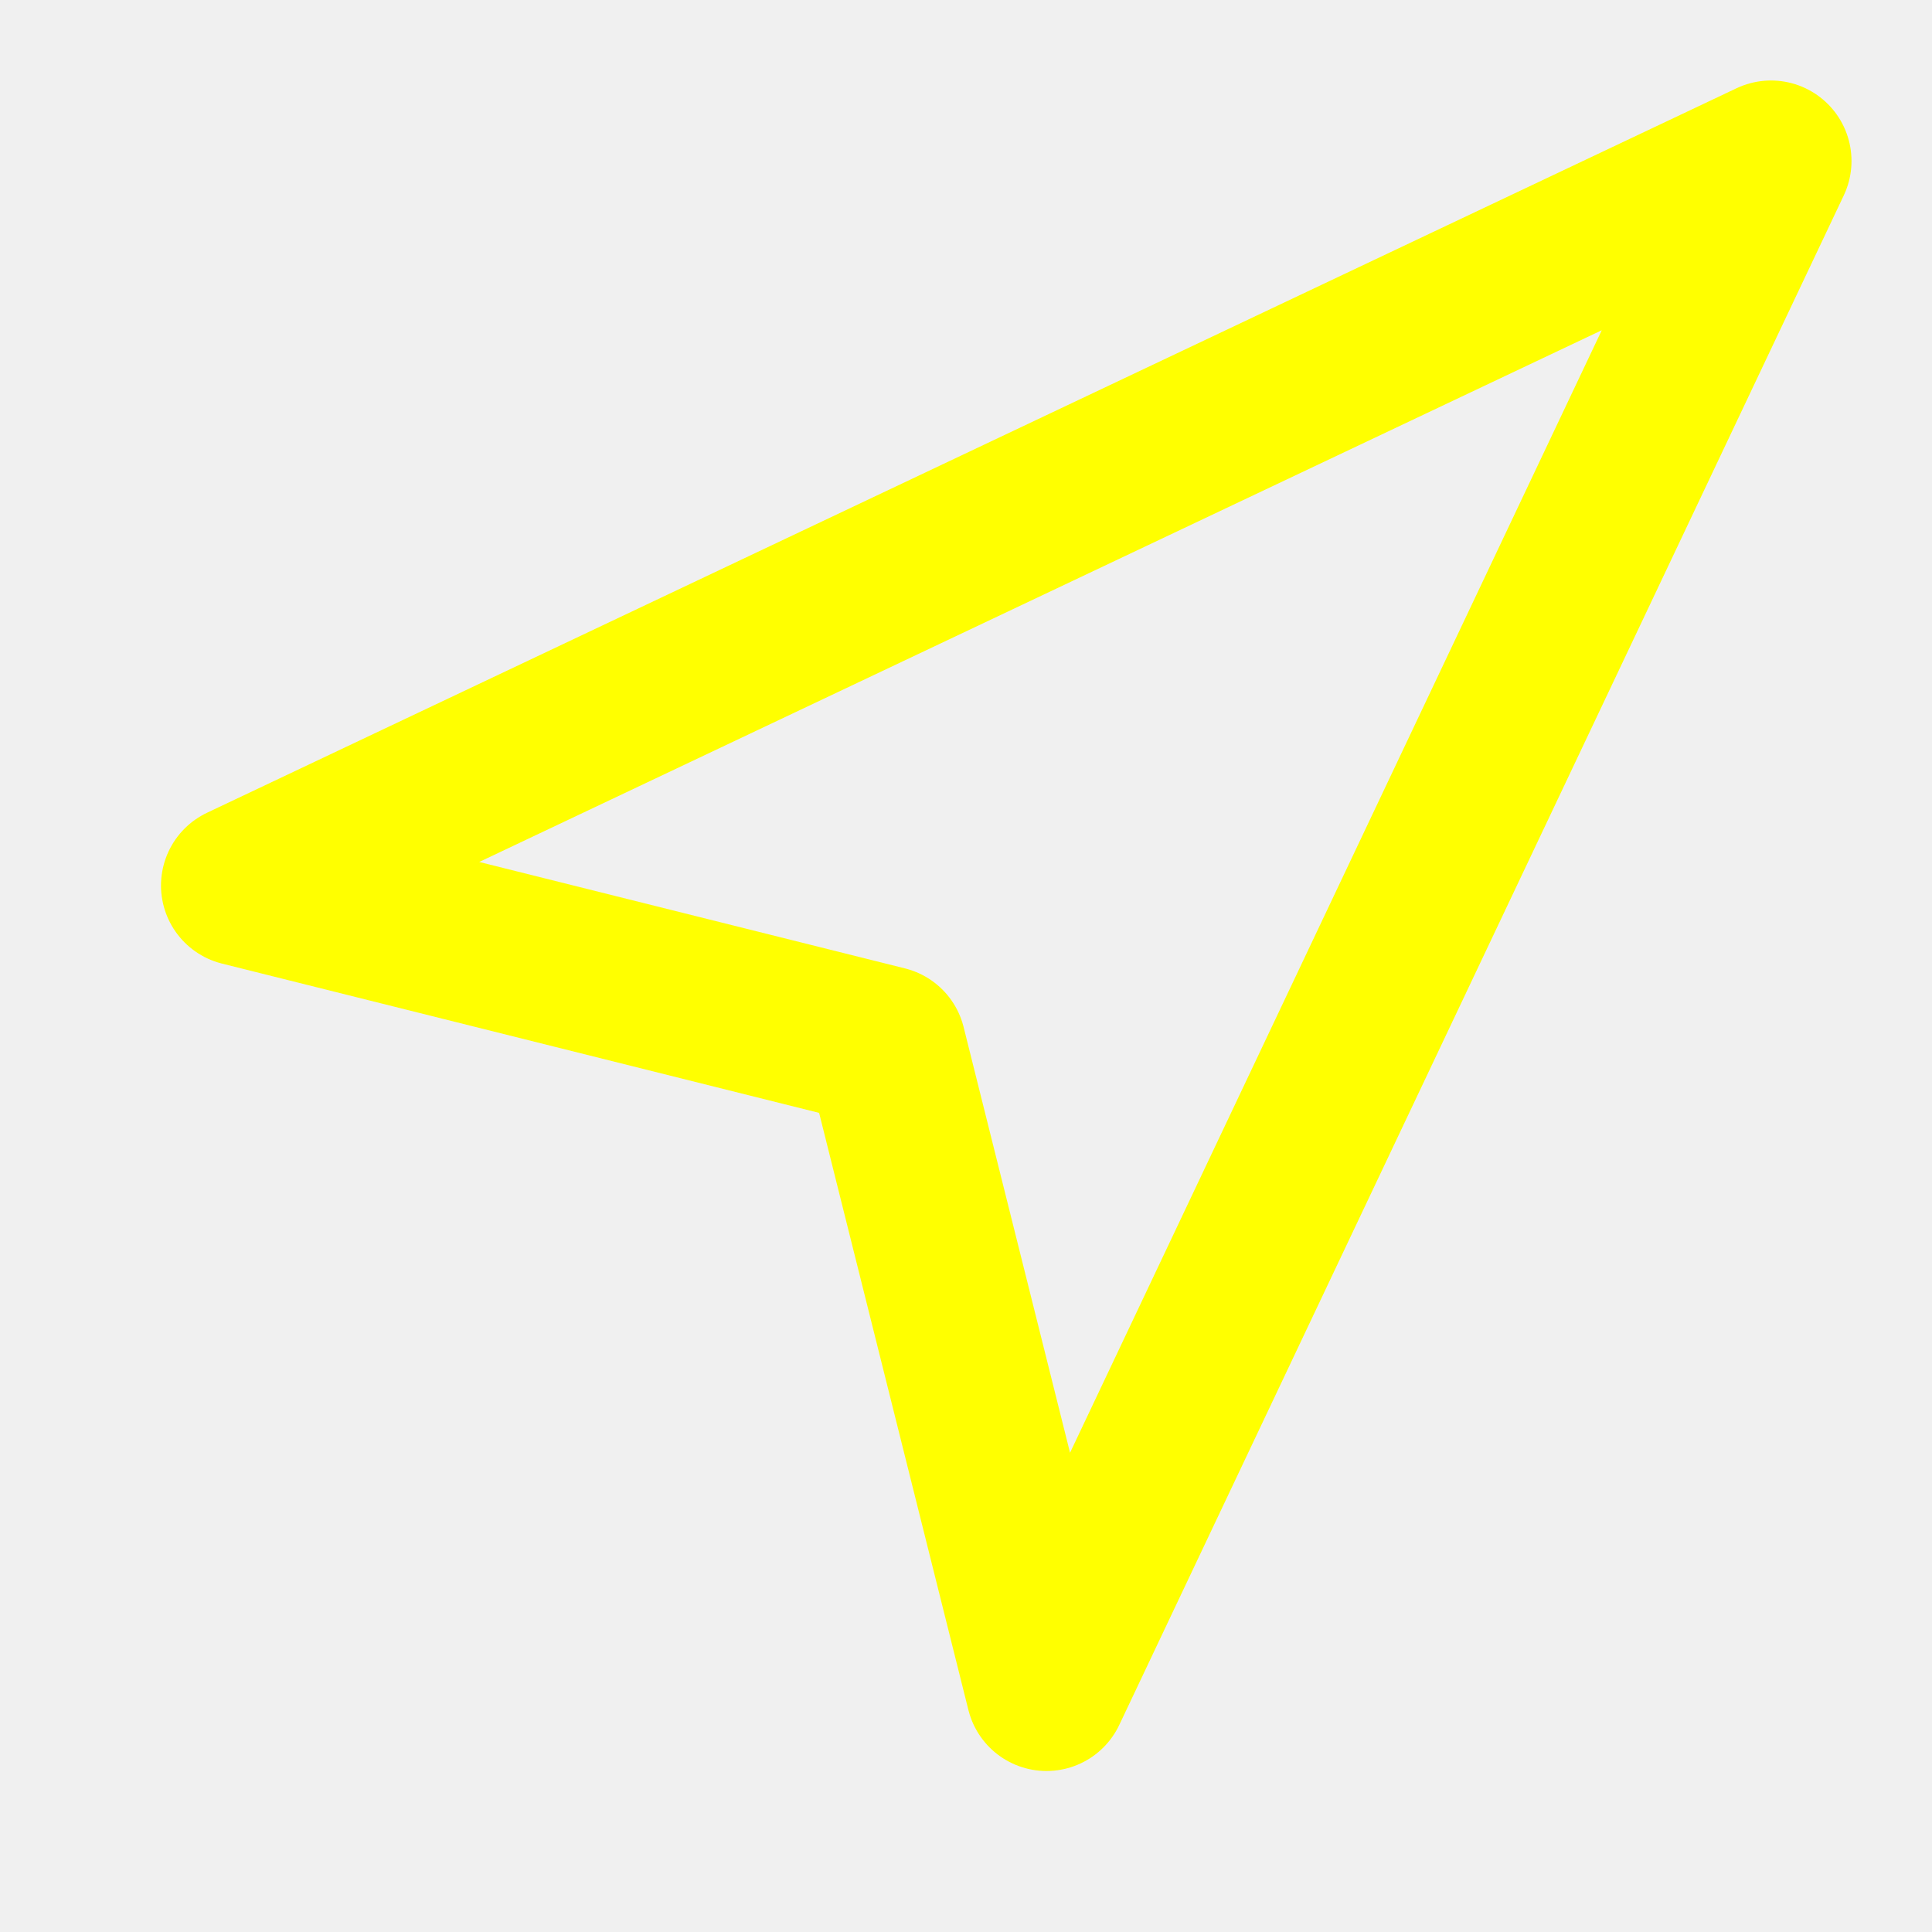
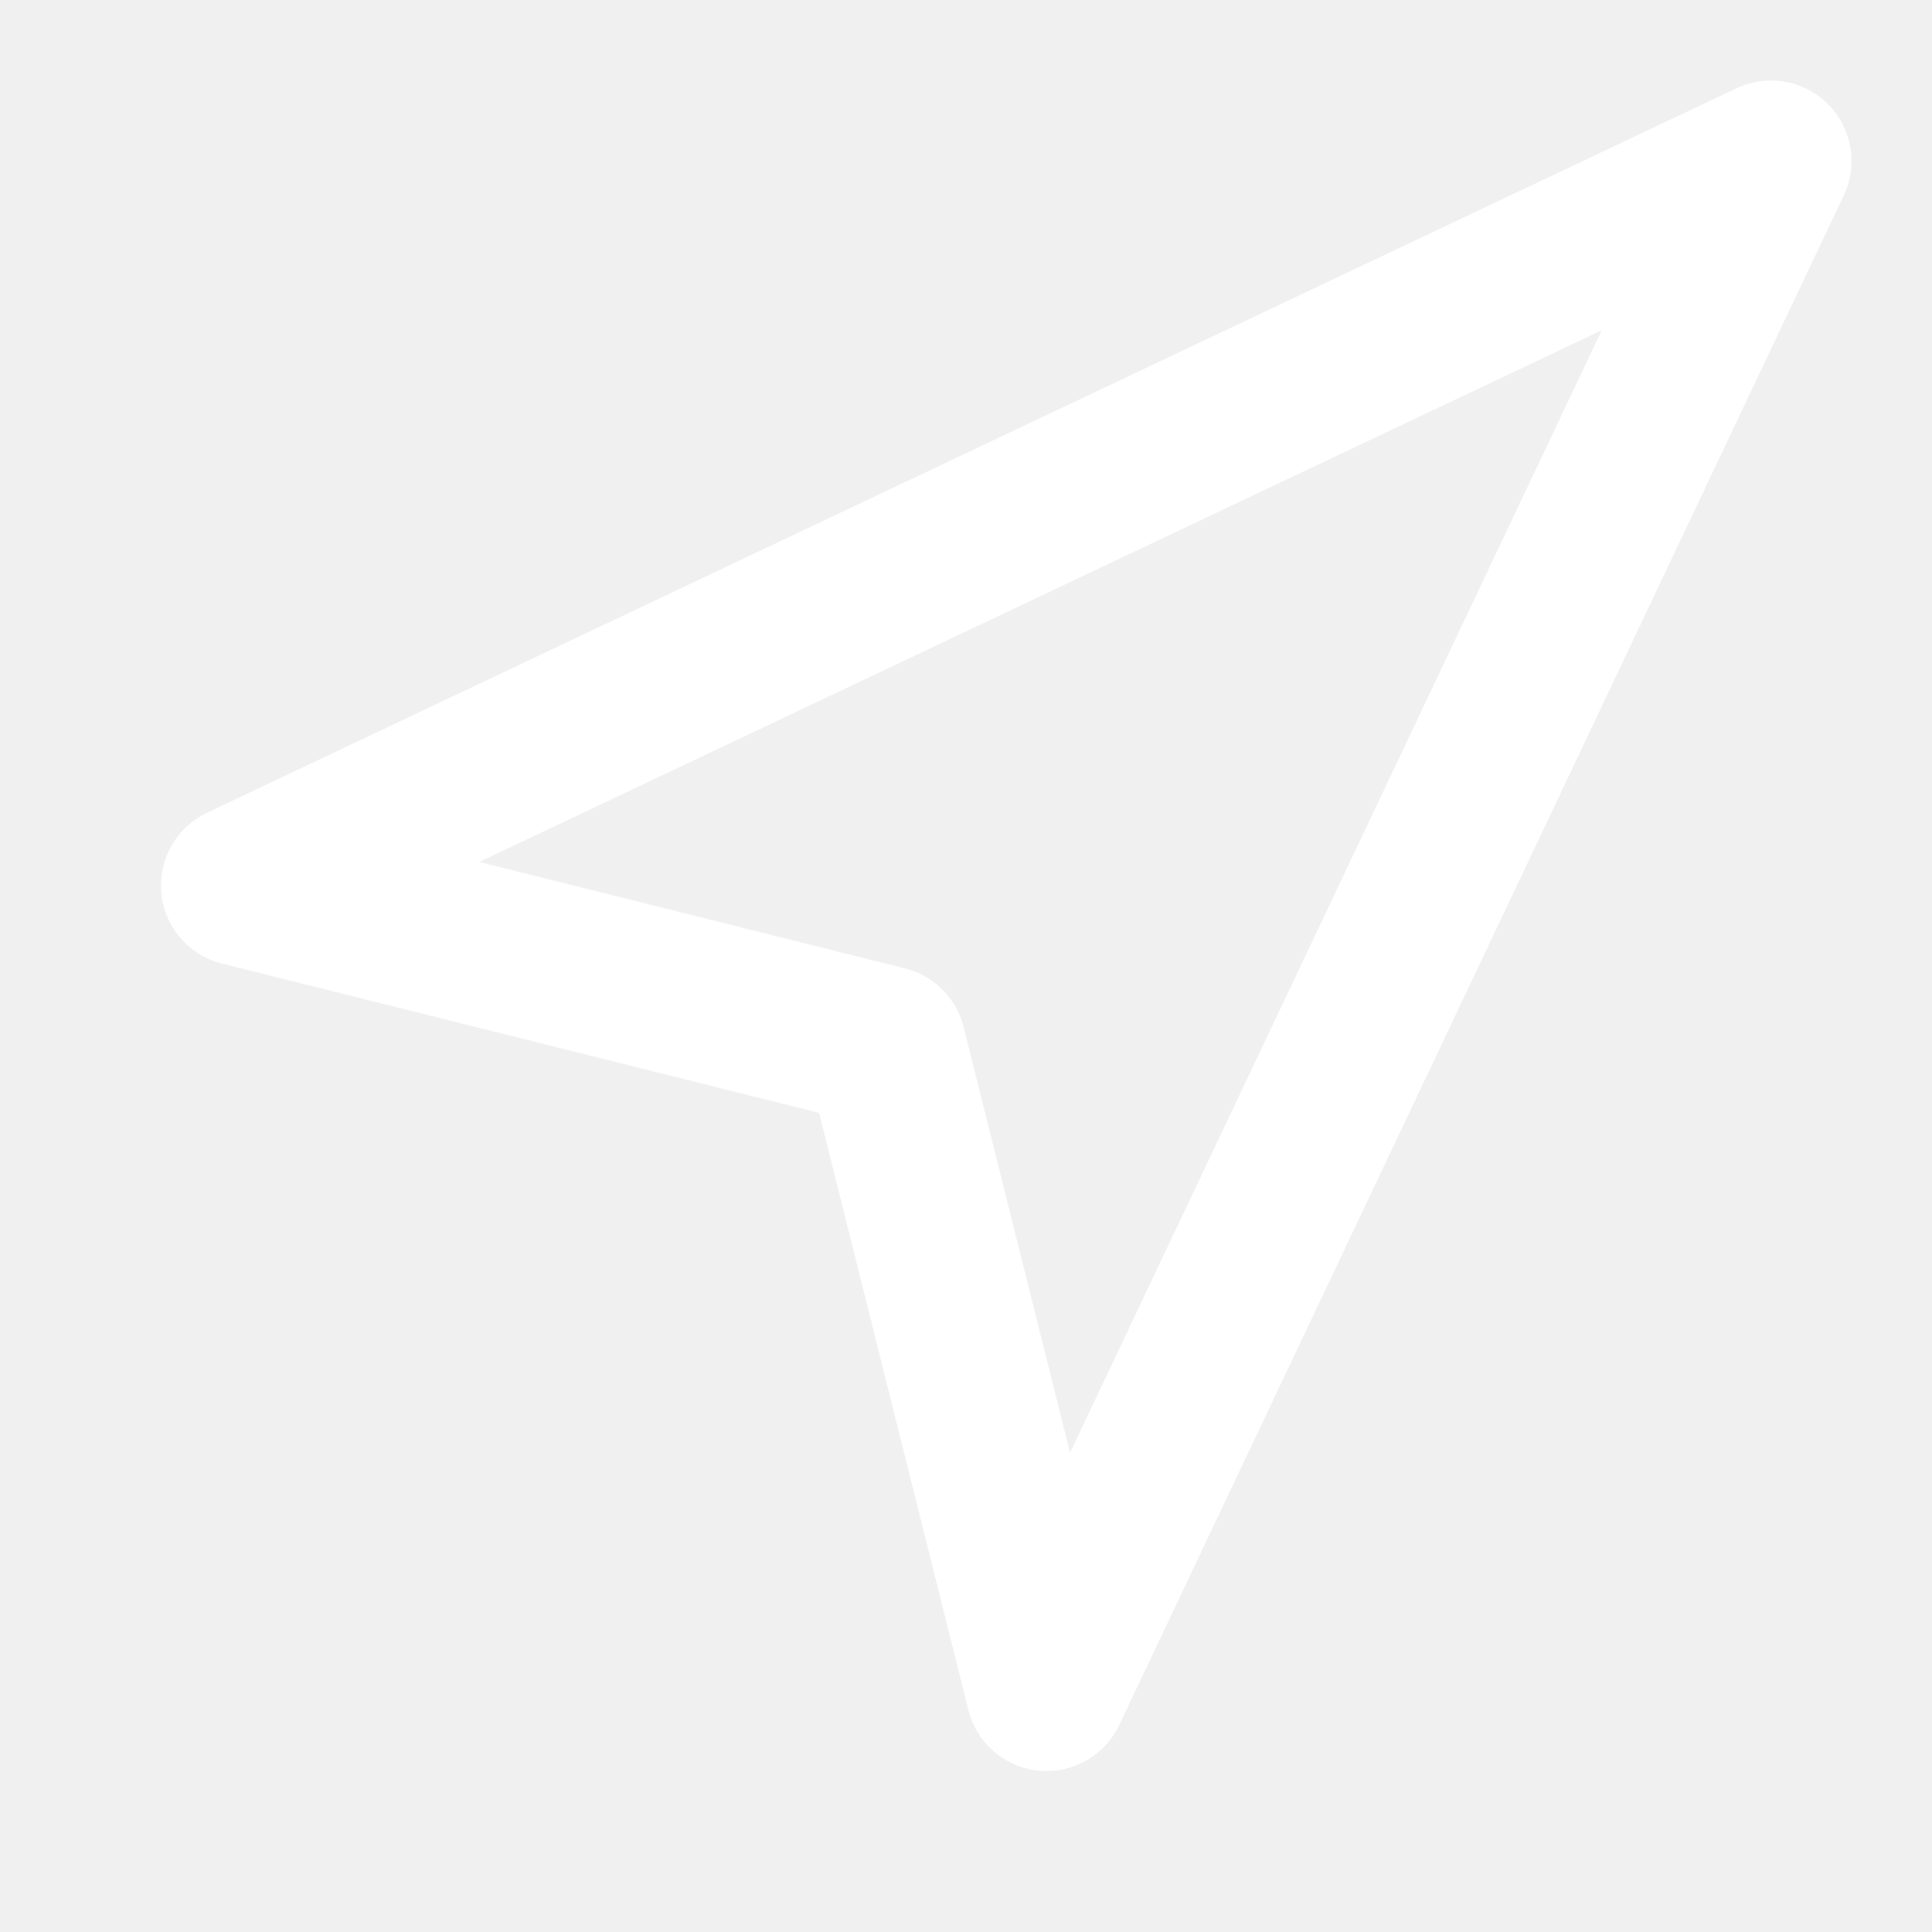
- <svg xmlns="http://www.w3.org/2000/svg" width="24" height="24" viewBox="0 0 24 24" fill="none" stroke="yellow" stroke-width="2" stroke-linecap="round" stroke-linejoin="round" class="feather feather-navigation">
+ <svg xmlns="http://www.w3.org/2000/svg" width="24" height="24" viewBox="0 0 24 24" fill="none" stroke="white" stroke-width="2" stroke-linecap="round" stroke-linejoin="round" class="feather feather-navigation">
  <polygon points="3 11 22 2 13 21 11 13 3 11" />
</svg>
